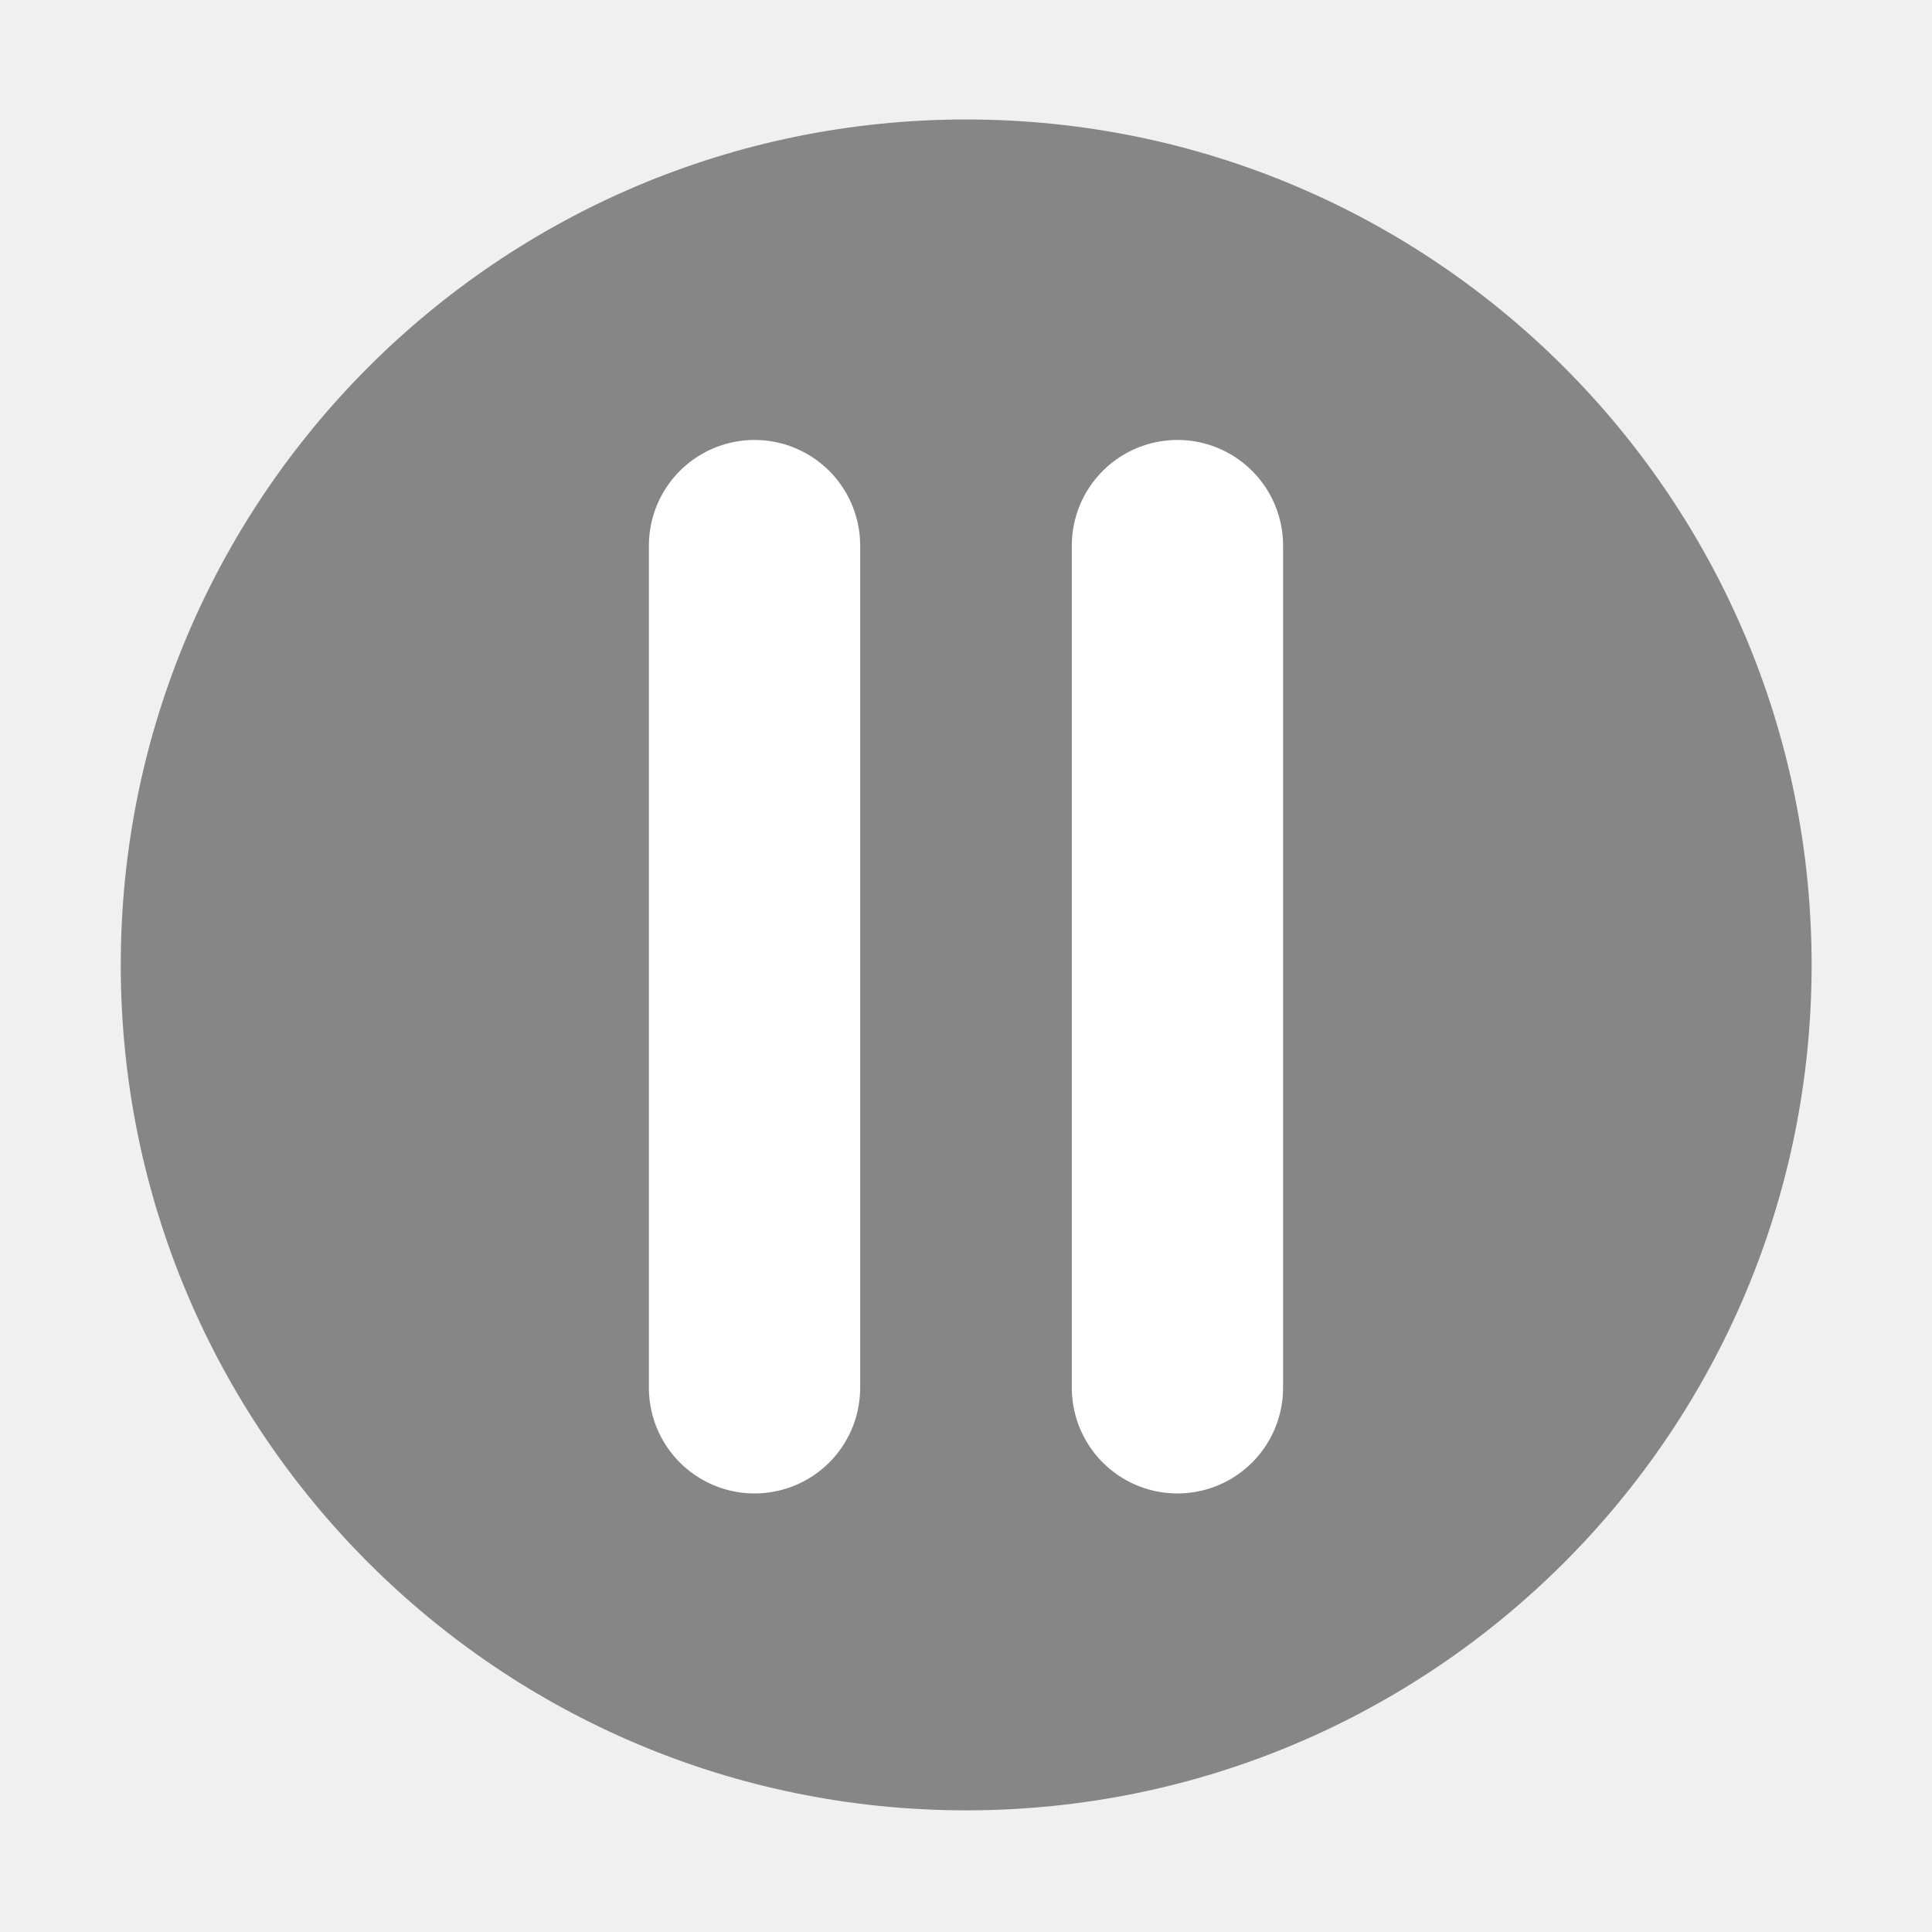
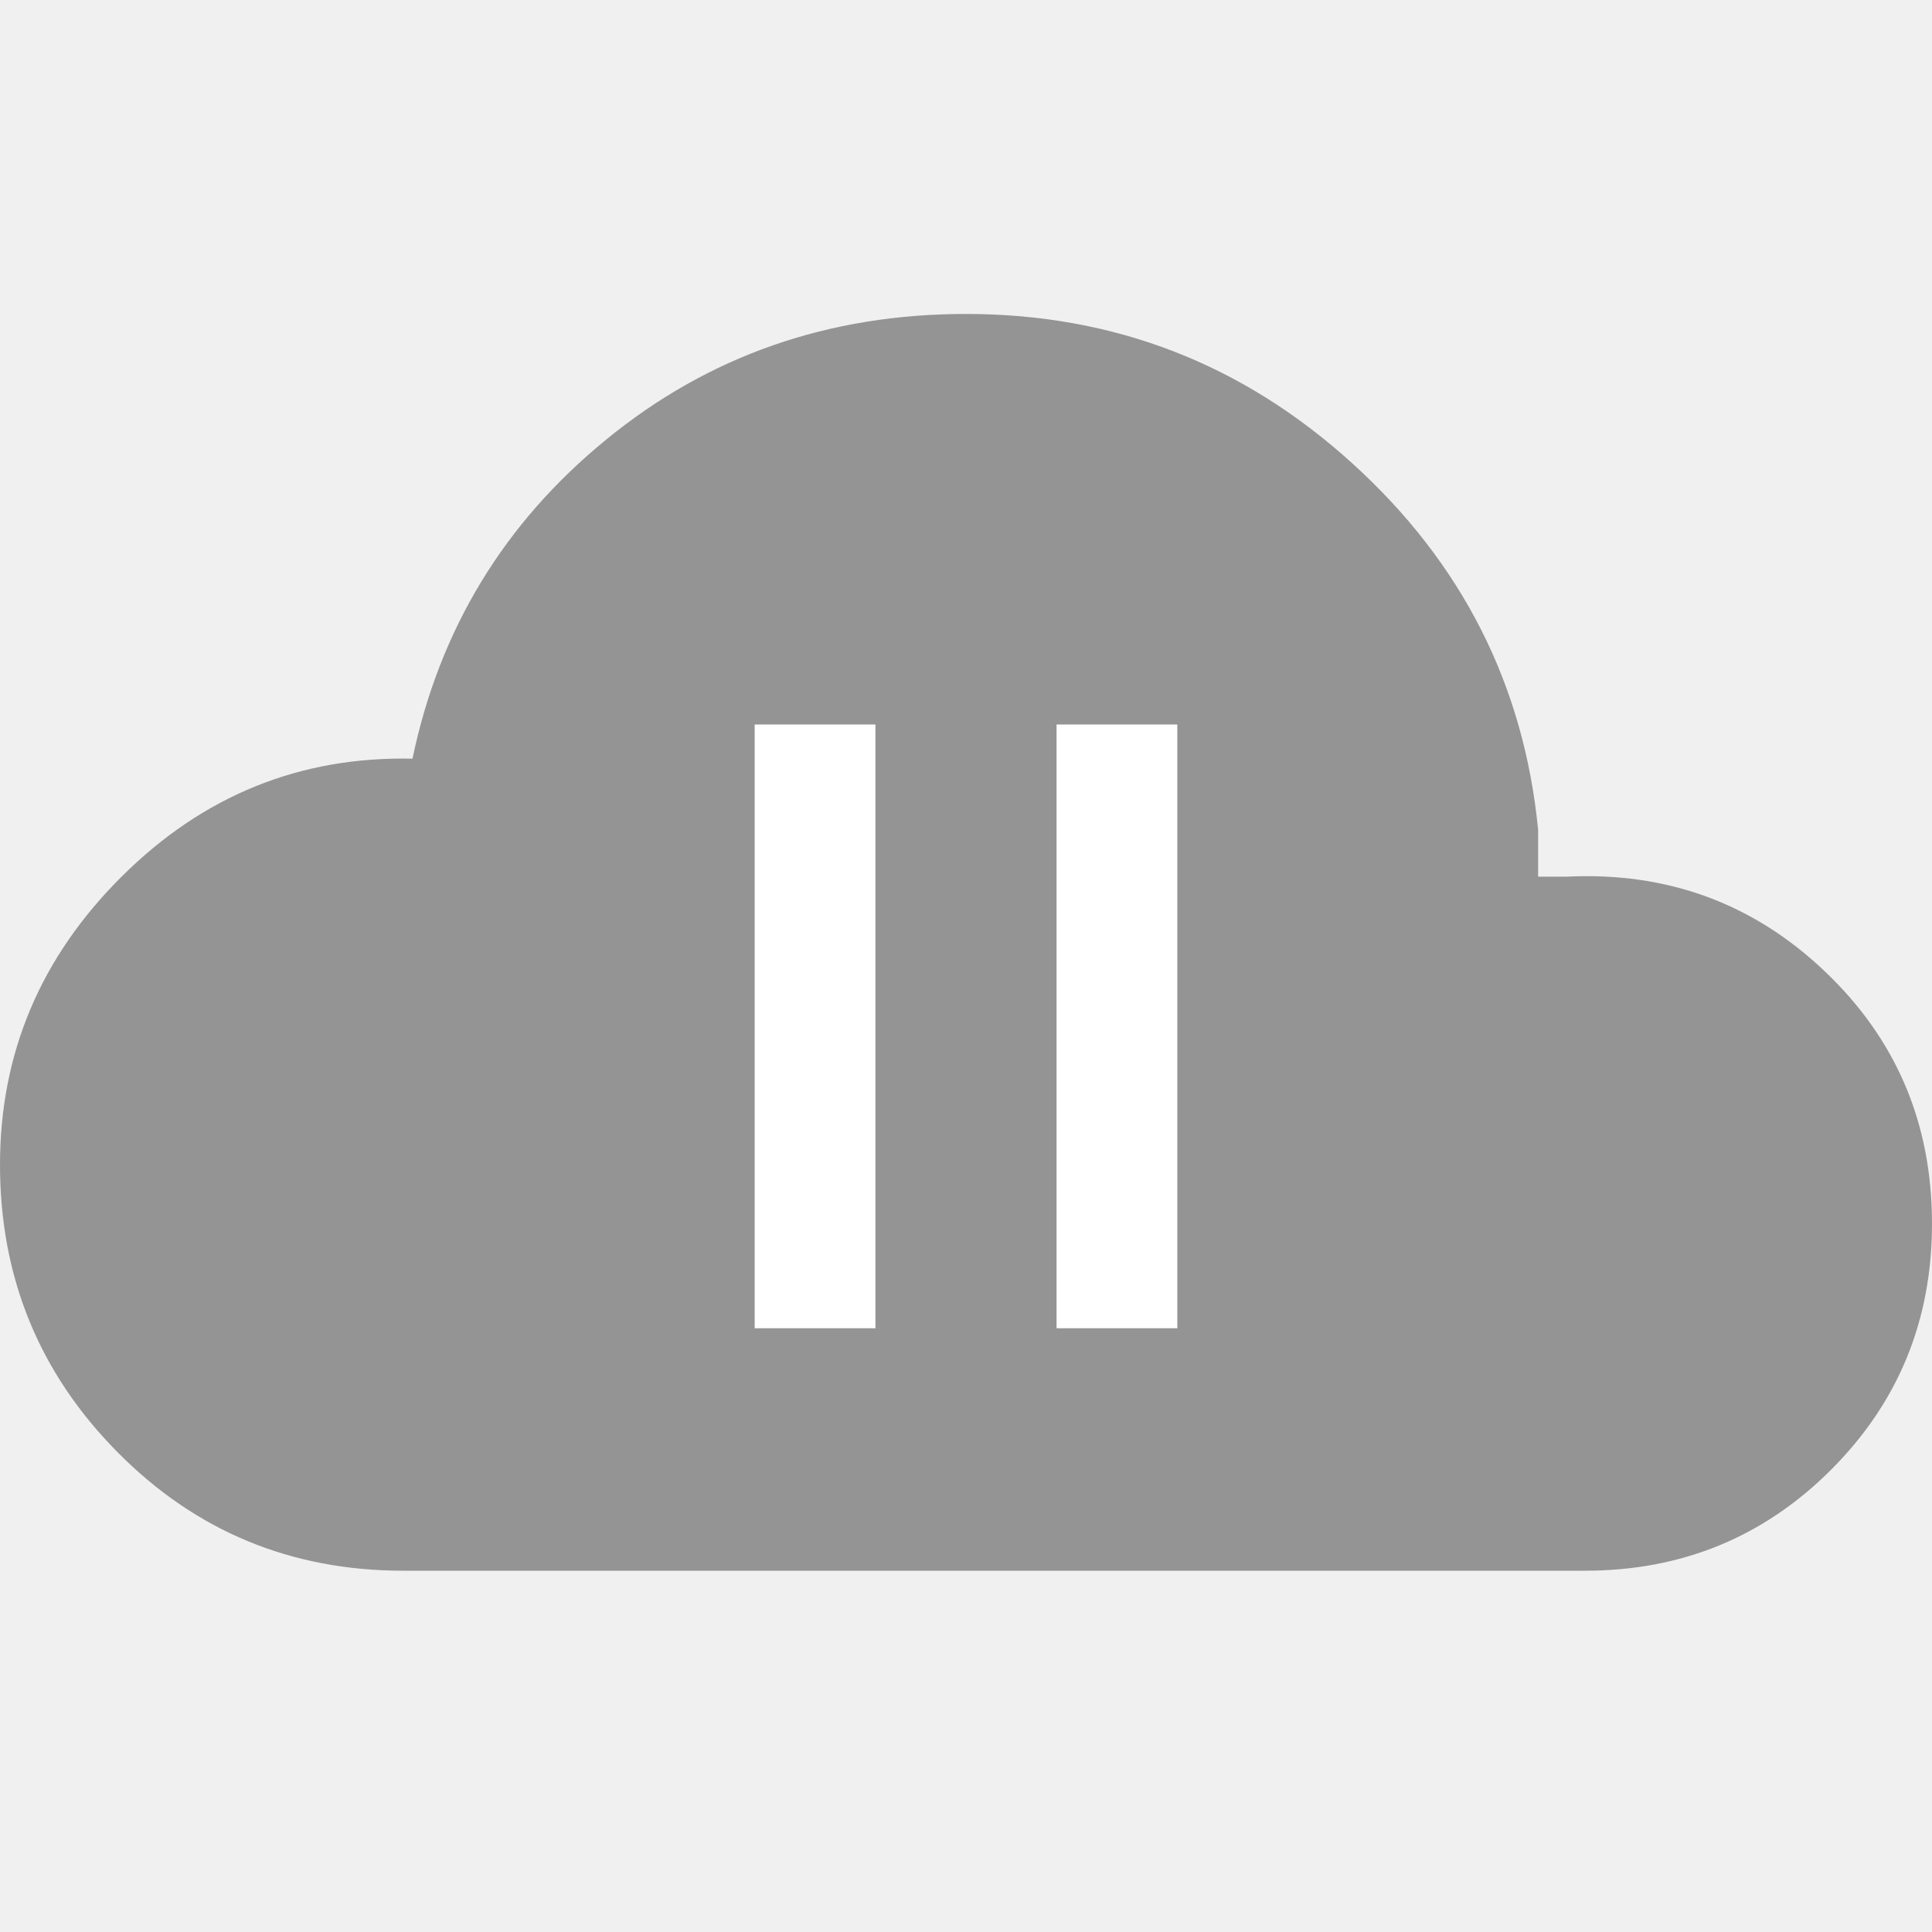
- <svg xmlns="http://www.w3.org/2000/svg" width="16" height="16" version="1.1" viewBox="0 0 4.233 4.233">
-   <g transform="matrix(.87498 0 0 .87498 .26458 -255.9)">
-     <circle cx="2.117" cy="294.88" r="2.117" fill="#868686" stroke-width=".251" />
-     <path d="m1.587 293.83v2.109" fill="none" stroke="#fff" stroke-linecap="round" stroke-linejoin="round" stroke-width=".529" />
-     <path d="m2.646 293.83v2.109" fill="none" stroke="#fff" stroke-linecap="round" stroke-linejoin="round" stroke-width=".529" />
+ <svg xmlns="http://www.w3.org/2000/svg" width="16" height="16" viewBox="0 0 16 16">
+   <g fill="none">
+     <path fill="#949494" fill-rule="evenodd" d="M3.34,13.008 C2.409,13.008 1.619,12.68 0.972,12.025 C0.324,11.37 0,10.577 0,9.646 C0,8.721 0.337,7.925 1.01,7.257 C1.683,6.588 2.485,6.263 3.416,6.283 C3.639,5.213 4.174,4.331 5.022,3.639 C5.869,2.946 6.862,2.6 8,2.6 C9.224,2.6 10.29,3.012 11.199,3.837 C12.109,4.662 12.621,5.674 12.738,6.872 L12.738,7.26 L12.977,7.26 C13.808,7.22 14.52,7.481 15.112,8.044 C15.704,8.606 16,9.303 16,10.134 C16,10.936 15.721,11.615 15.164,12.172 C14.607,12.729 13.928,13.008 13.126,13.008 L3.34,13.008 Z" />
+     <polygon fill="#FFF" points="6.25 6 6.25 11 7.25 11 7.25 6" />
+     <polygon fill="#FFF" points="8.75 6 8.75 11 9.75 11 9.75 6" />
  </g>
</svg>
